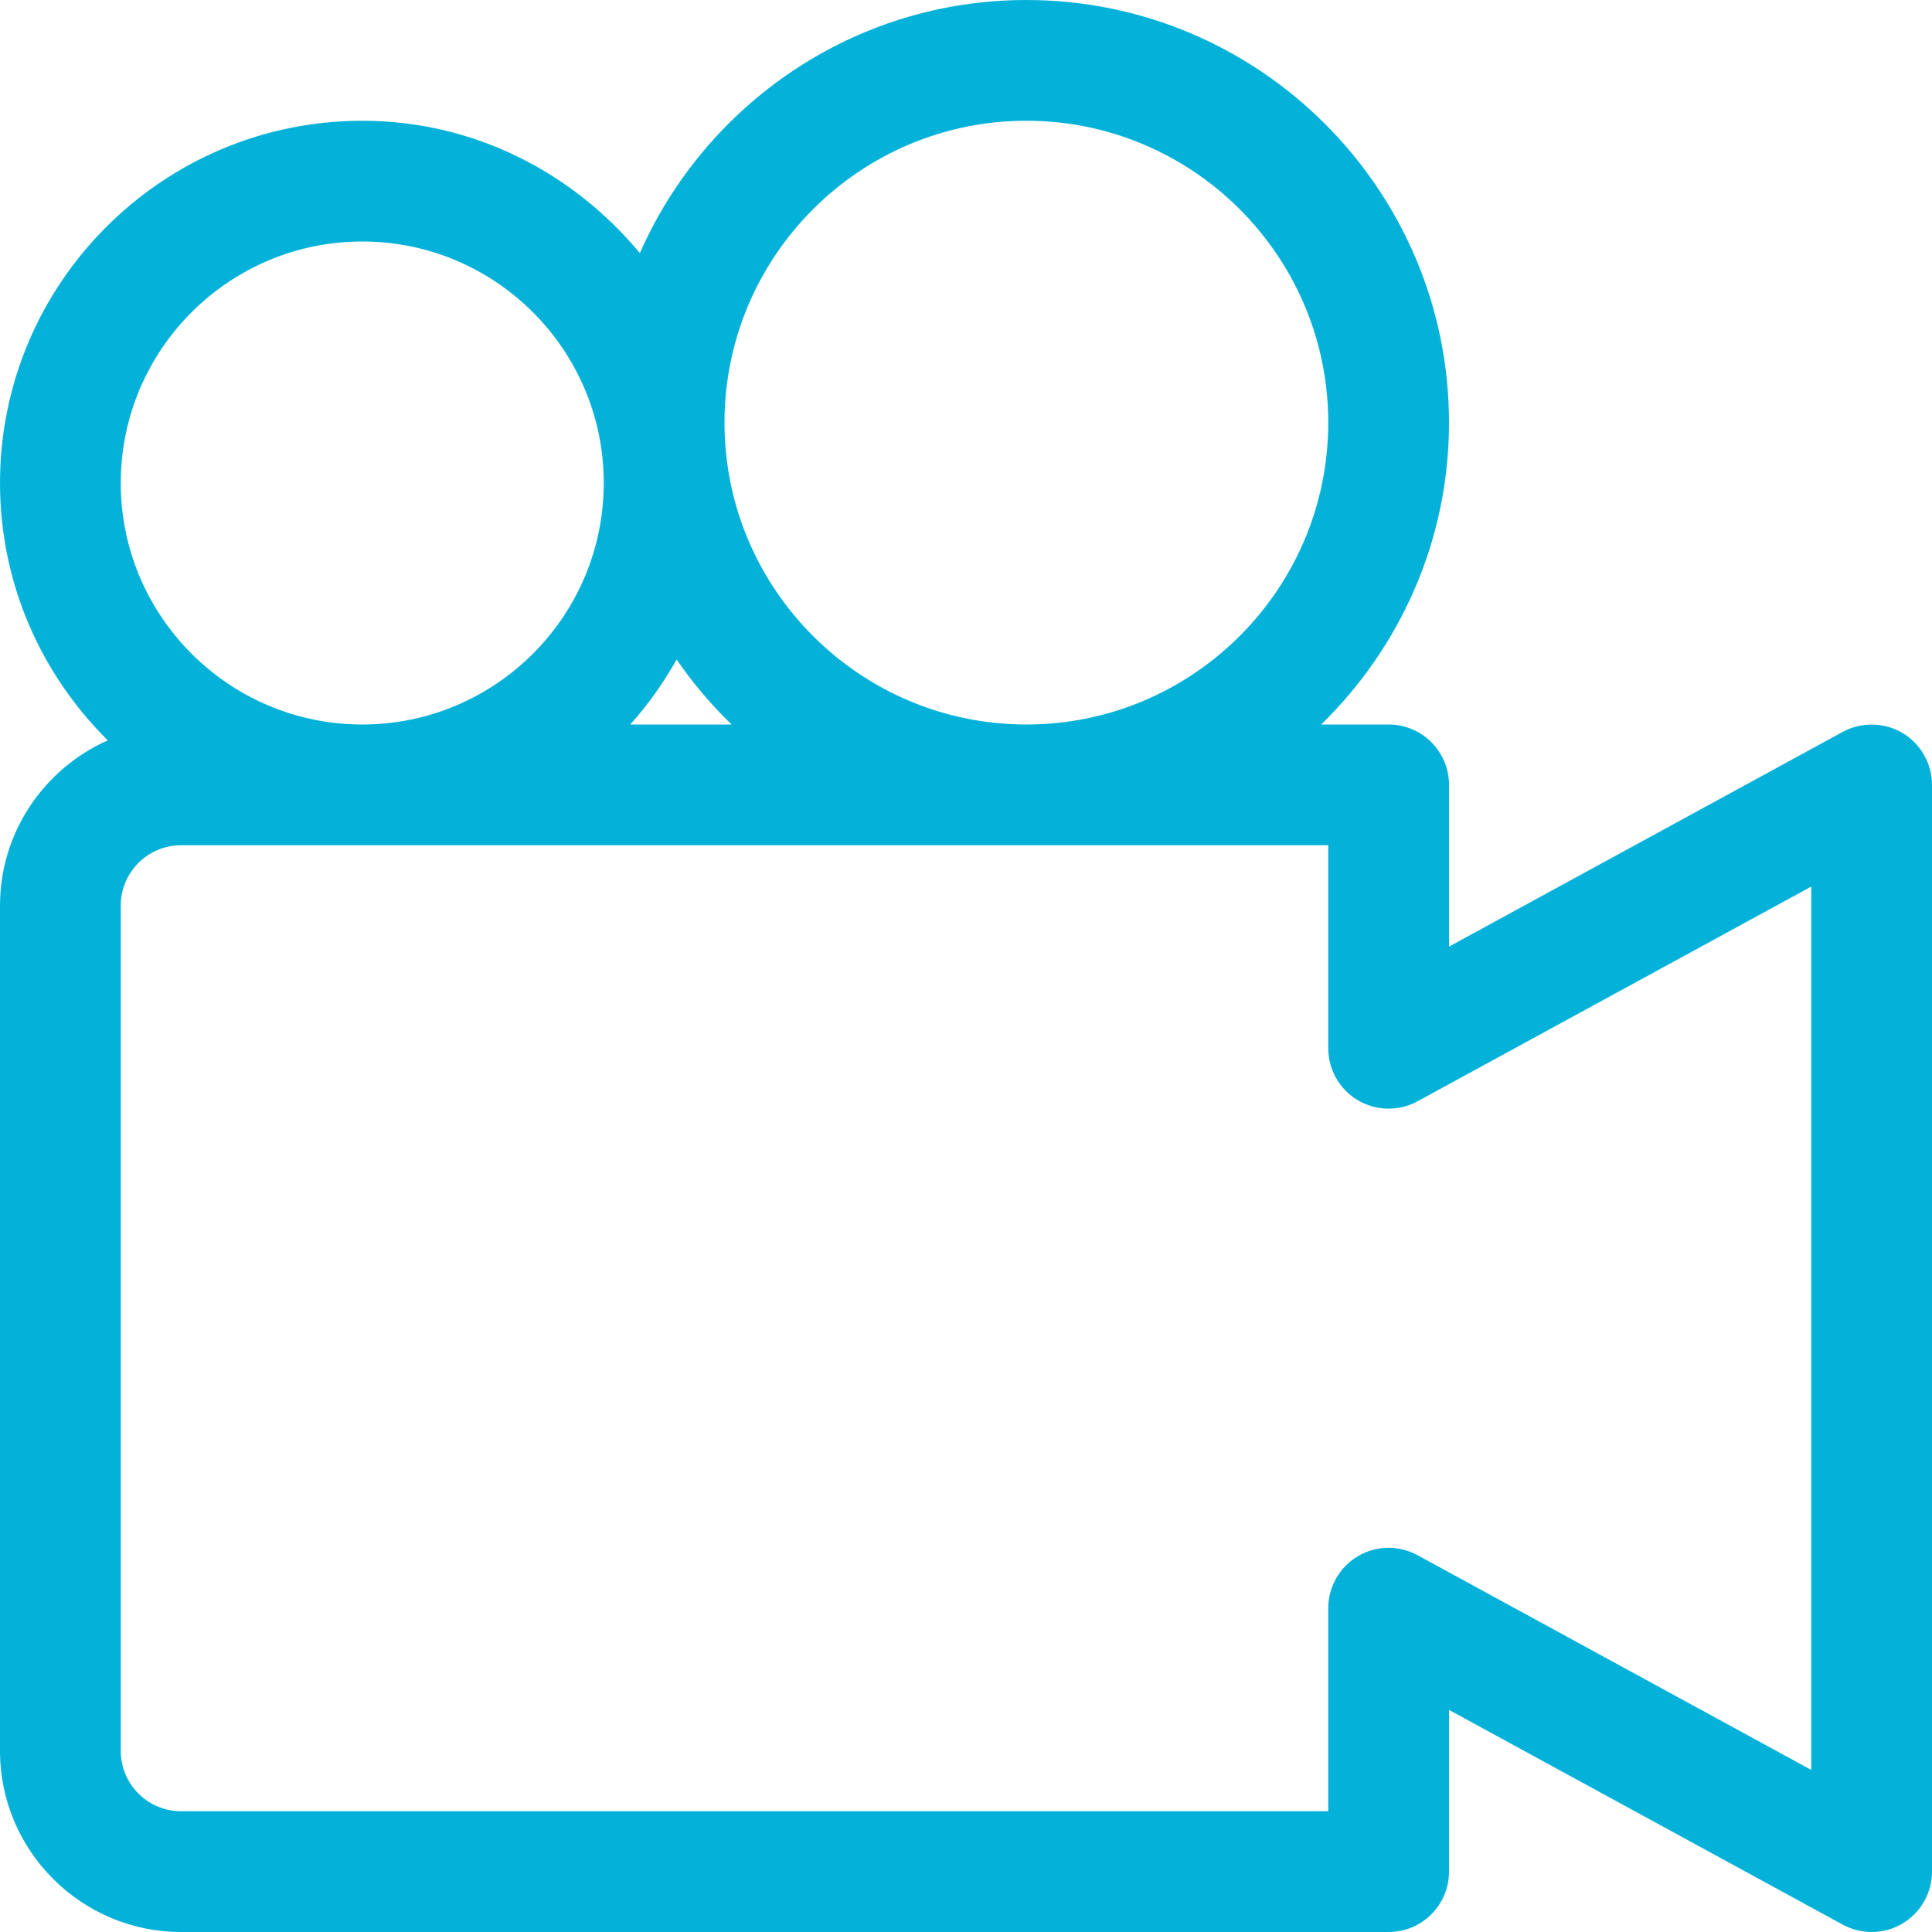
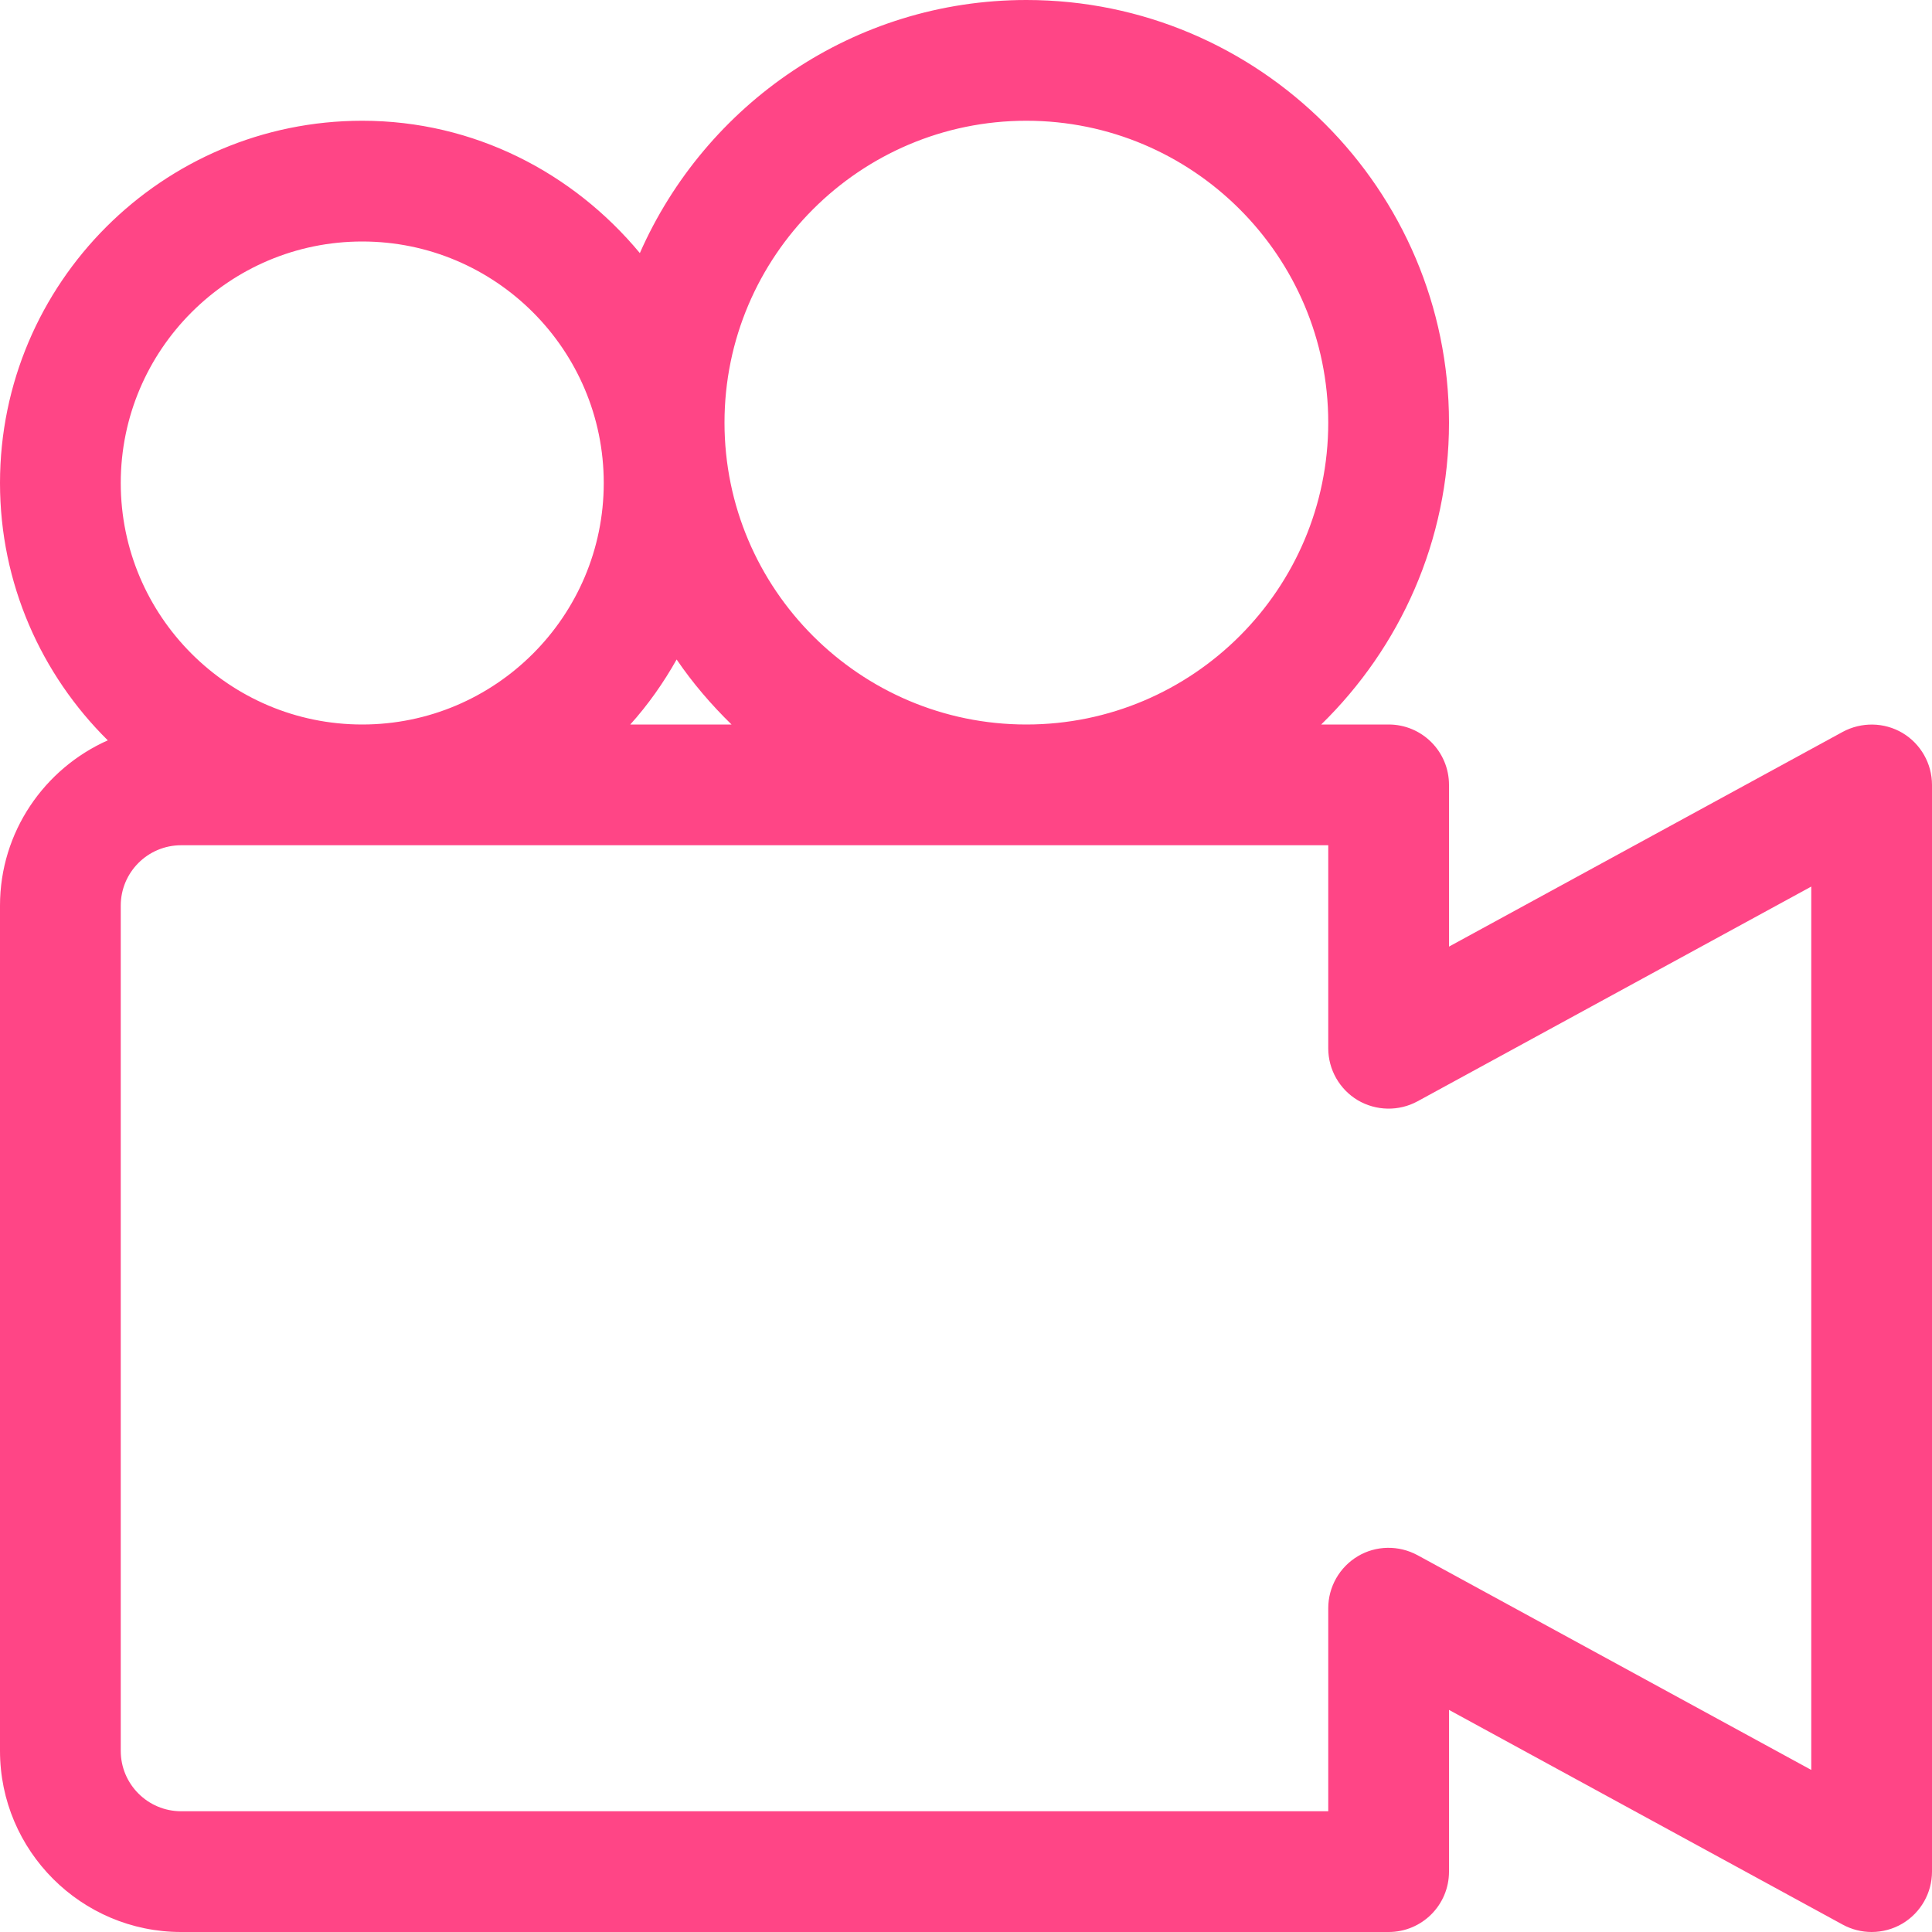
<svg xmlns="http://www.w3.org/2000/svg" id="Capa_1" enable-background="new 0 0 499.999 499.999" height="512px" viewBox="0 0 499.999 499.999" width="512px">
  <g>
-     <path d="m492.354 189.682c-4.73-2.792-10.605-2.884-15.457-.275l-101.898 55.573v-41.855c0-8.636-6.989-15.625-15.625-15.625h-17.446c20.346-19.875 33.072-47.508 33.072-78.125-.001-60.303-49.073-109.375-109.375-109.375-44.681 0-83.076 27.01-100.033 65.498-17.21-20.74-42.846-34.248-71.842-34.248-51.697 0-93.75 42.053-93.75 93.75 0 26.037 10.7 49.593 27.895 66.597-16.397 7.307-27.895 23.696-27.895 42.778v218.75c0 25.848 21.027 46.875 46.875 46.875h312.499c8.636 0 15.625-6.989 15.625-15.625v-41.855l101.898 55.572c2.335 1.266 4.898 1.907 7.477 1.907 2.762 0 5.524-.732 7.98-2.182 4.73-2.823 7.645-7.935 7.645-13.443v-281.25c0-5.508-2.914-10.62-7.645-13.442zm-226.73-158.432c43.076 0 78.125 35.049 78.125 78.125s-35.049 78.125-78.125 78.125-78.124-35.049-78.124-78.125 35.049-78.125 78.124-78.125zm-76.303 156.25h-26.205c4.623-5.129 8.583-10.771 11.997-16.827 4.147 6.1 8.95 11.689 14.208 16.827zm-95.571-125c34.47 0 62.5 28.03 62.5 62.5s-28.03 62.5-62.5 62.5-62.5-28.03-62.5-62.5 28.03-62.5 62.5-62.5zm374.999 395.553-101.898-55.573c-4.852-2.625-10.727-2.548-15.457.275s-7.645 7.935-7.645 13.443v52.551h-296.874c-8.621 0-15.625-7.004-15.625-15.625v-218.75c0-8.621 7.004-15.625 15.625-15.625h296.874v52.551c0 5.508 2.914 10.62 7.645 13.443 4.761 2.792 10.635 2.899 15.457.275l101.898-55.572z" data-original="#000000" class="active-path" data-old_color="#000000" fill="#04B2D9" />
+     <path d="m492.354 189.682c-4.73-2.792-10.605-2.884-15.457-.275l-101.898 55.573v-41.855c0-8.636-6.989-15.625-15.625-15.625h-17.446c20.346-19.875 33.072-47.508 33.072-78.125-.001-60.303-49.073-109.375-109.375-109.375-44.681 0-83.076 27.01-100.033 65.498-17.21-20.74-42.846-34.248-71.842-34.248-51.697 0-93.75 42.053-93.75 93.75 0 26.037 10.7 49.593 27.895 66.597-16.397 7.307-27.895 23.696-27.895 42.778v218.75c0 25.848 21.027 46.875 46.875 46.875h312.499c8.636 0 15.625-6.989 15.625-15.625v-41.855l101.898 55.572c2.335 1.266 4.898 1.907 7.477 1.907 2.762 0 5.524-.732 7.98-2.182 4.73-2.823 7.645-7.935 7.645-13.443v-281.25c0-5.508-2.914-10.62-7.645-13.442zm-226.73-158.432c43.076 0 78.125 35.049 78.125 78.125s-35.049 78.125-78.125 78.125-78.124-35.049-78.124-78.125 35.049-78.125 78.124-78.125zm-76.303 156.25h-26.205c4.623-5.129 8.583-10.771 11.997-16.827 4.147 6.1 8.95 11.689 14.208 16.827zm-95.571-125c34.47 0 62.5 28.03 62.5 62.5s-28.03 62.5-62.5 62.5-62.5-28.03-62.5-62.5 28.03-62.5 62.5-62.5zm374.999 395.553-101.898-55.573c-4.852-2.625-10.727-2.548-15.457.275s-7.645 7.935-7.645 13.443v52.551h-296.874c-8.621 0-15.625-7.004-15.625-15.625v-218.75c0-8.621 7.004-15.625 15.625-15.625h296.874v52.551c0 5.508 2.914 10.62 7.645 13.443 4.761 2.792 10.635 2.899 15.457.275l101.898-55.572z" data-original="#000000" class="active-path" data-old_color="#000000" fill="#FF4586" />
  </g>
</svg>
